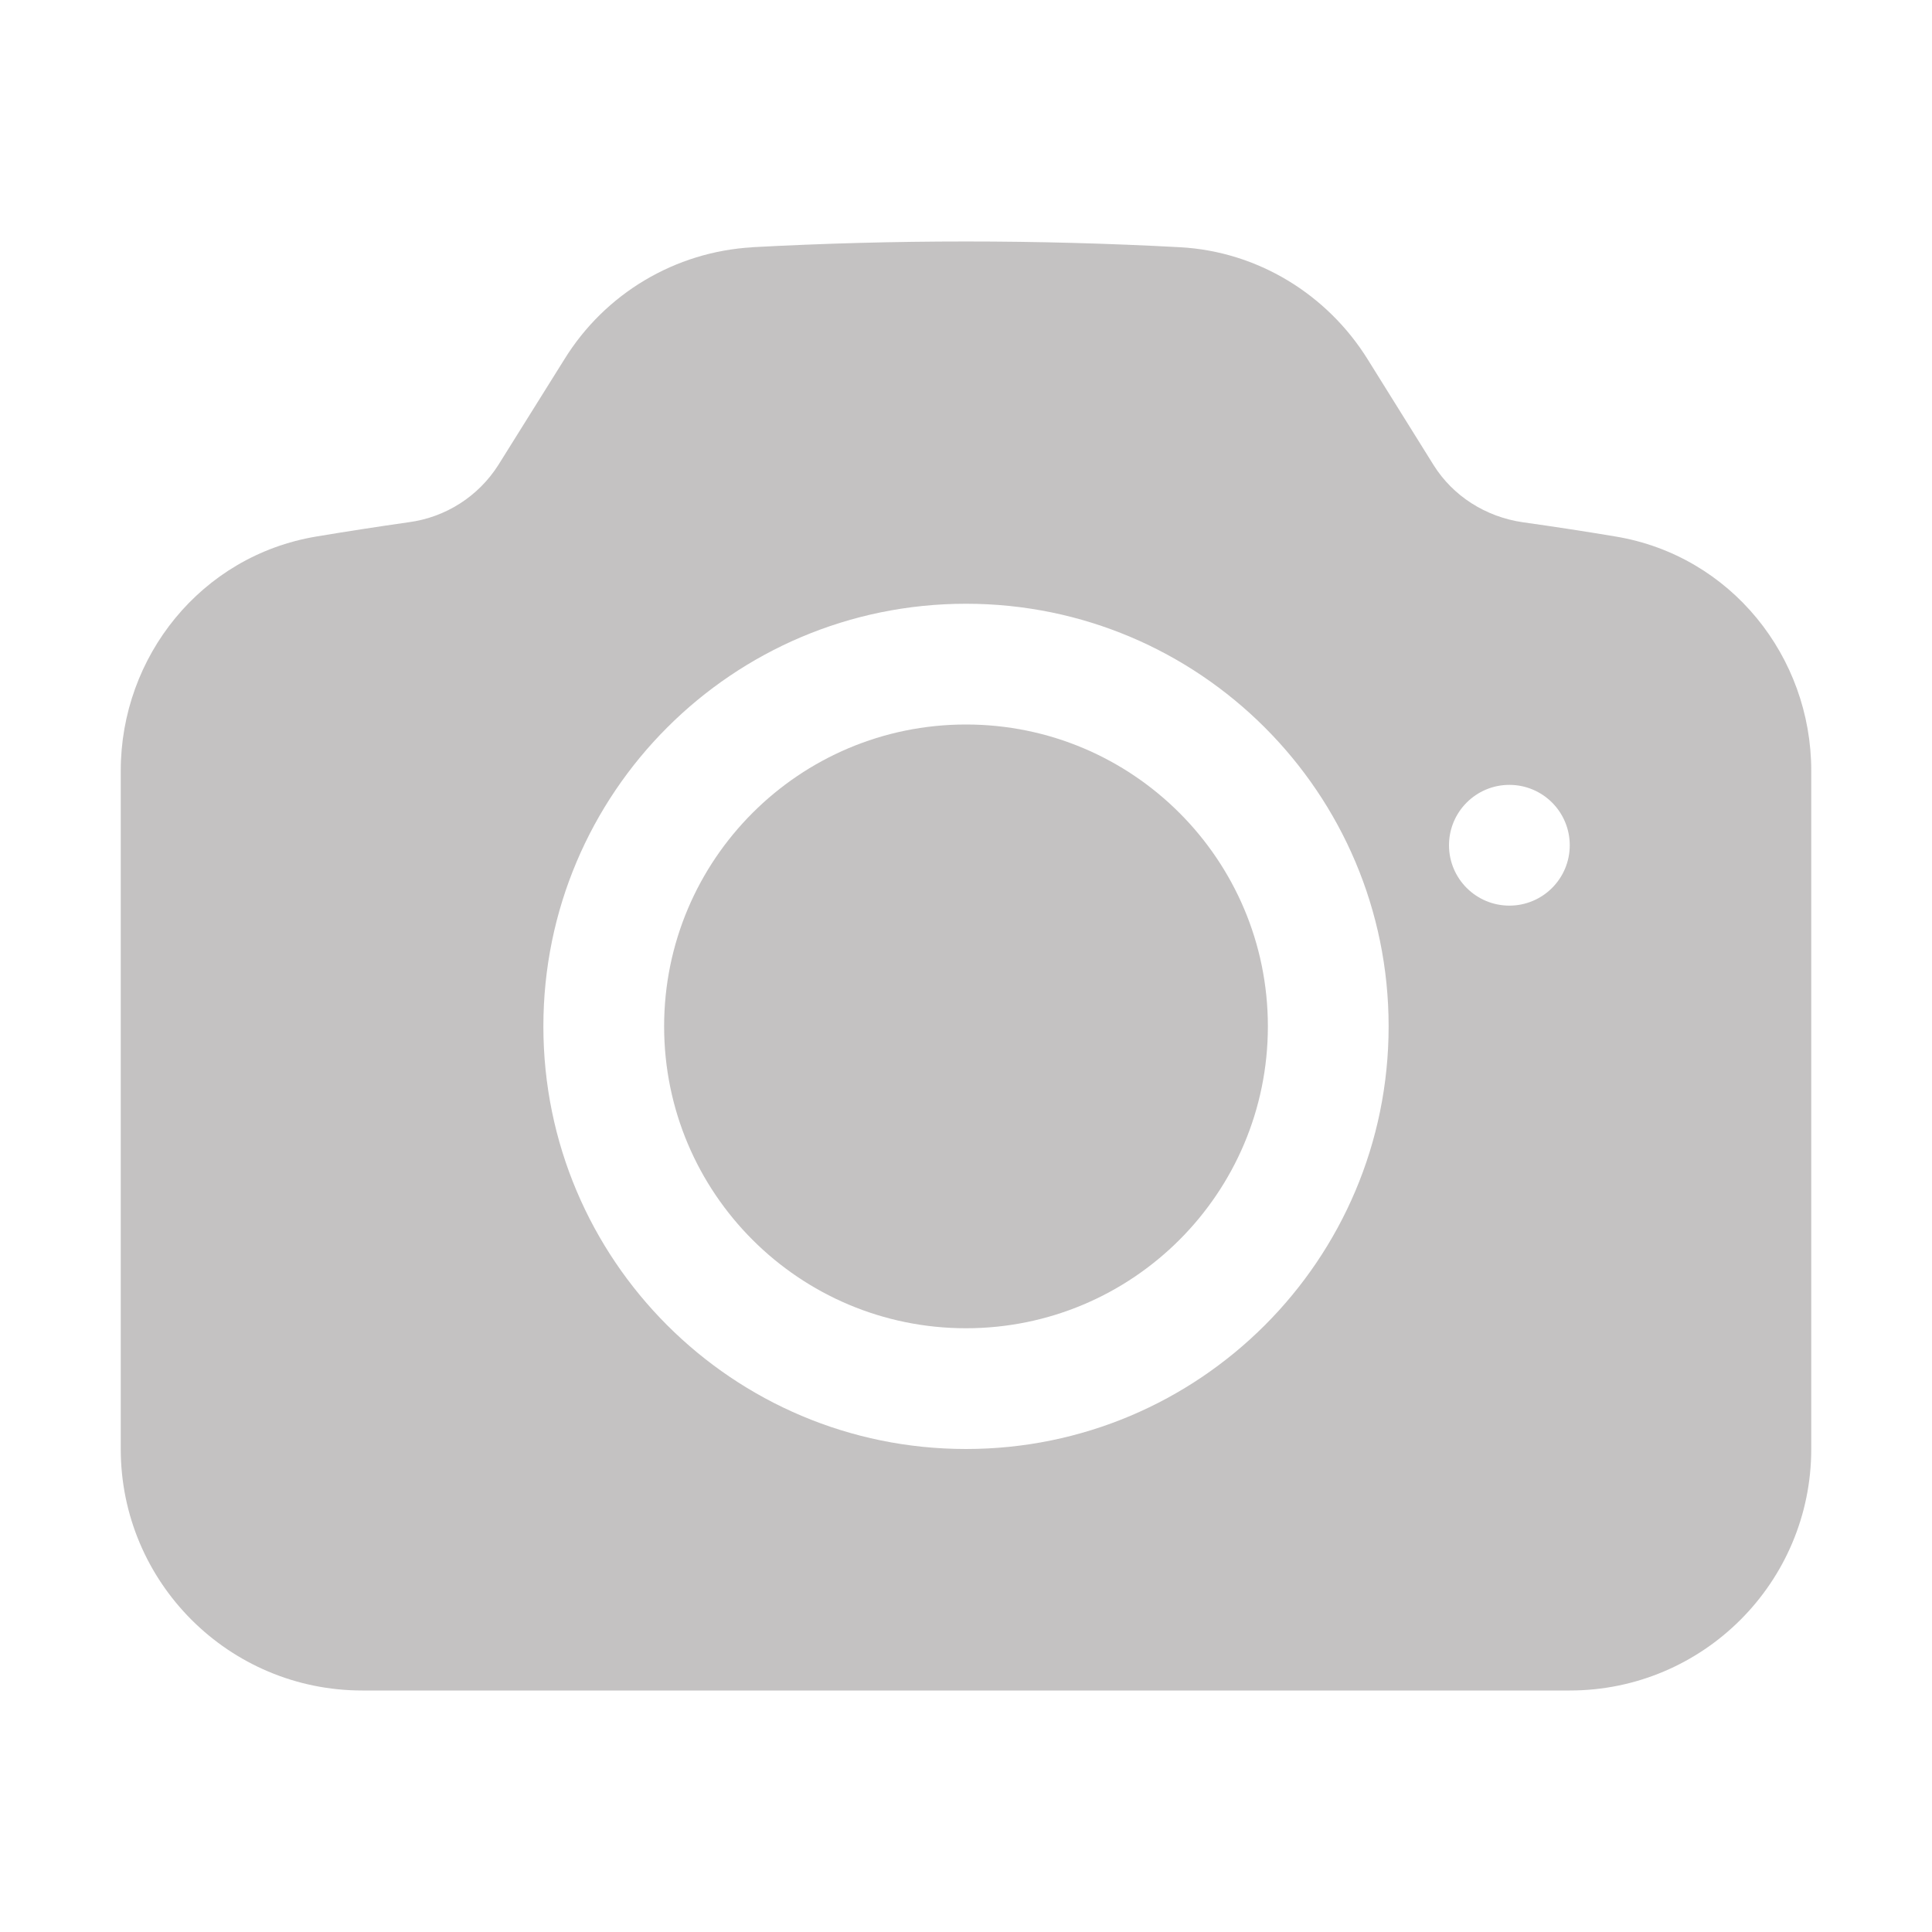
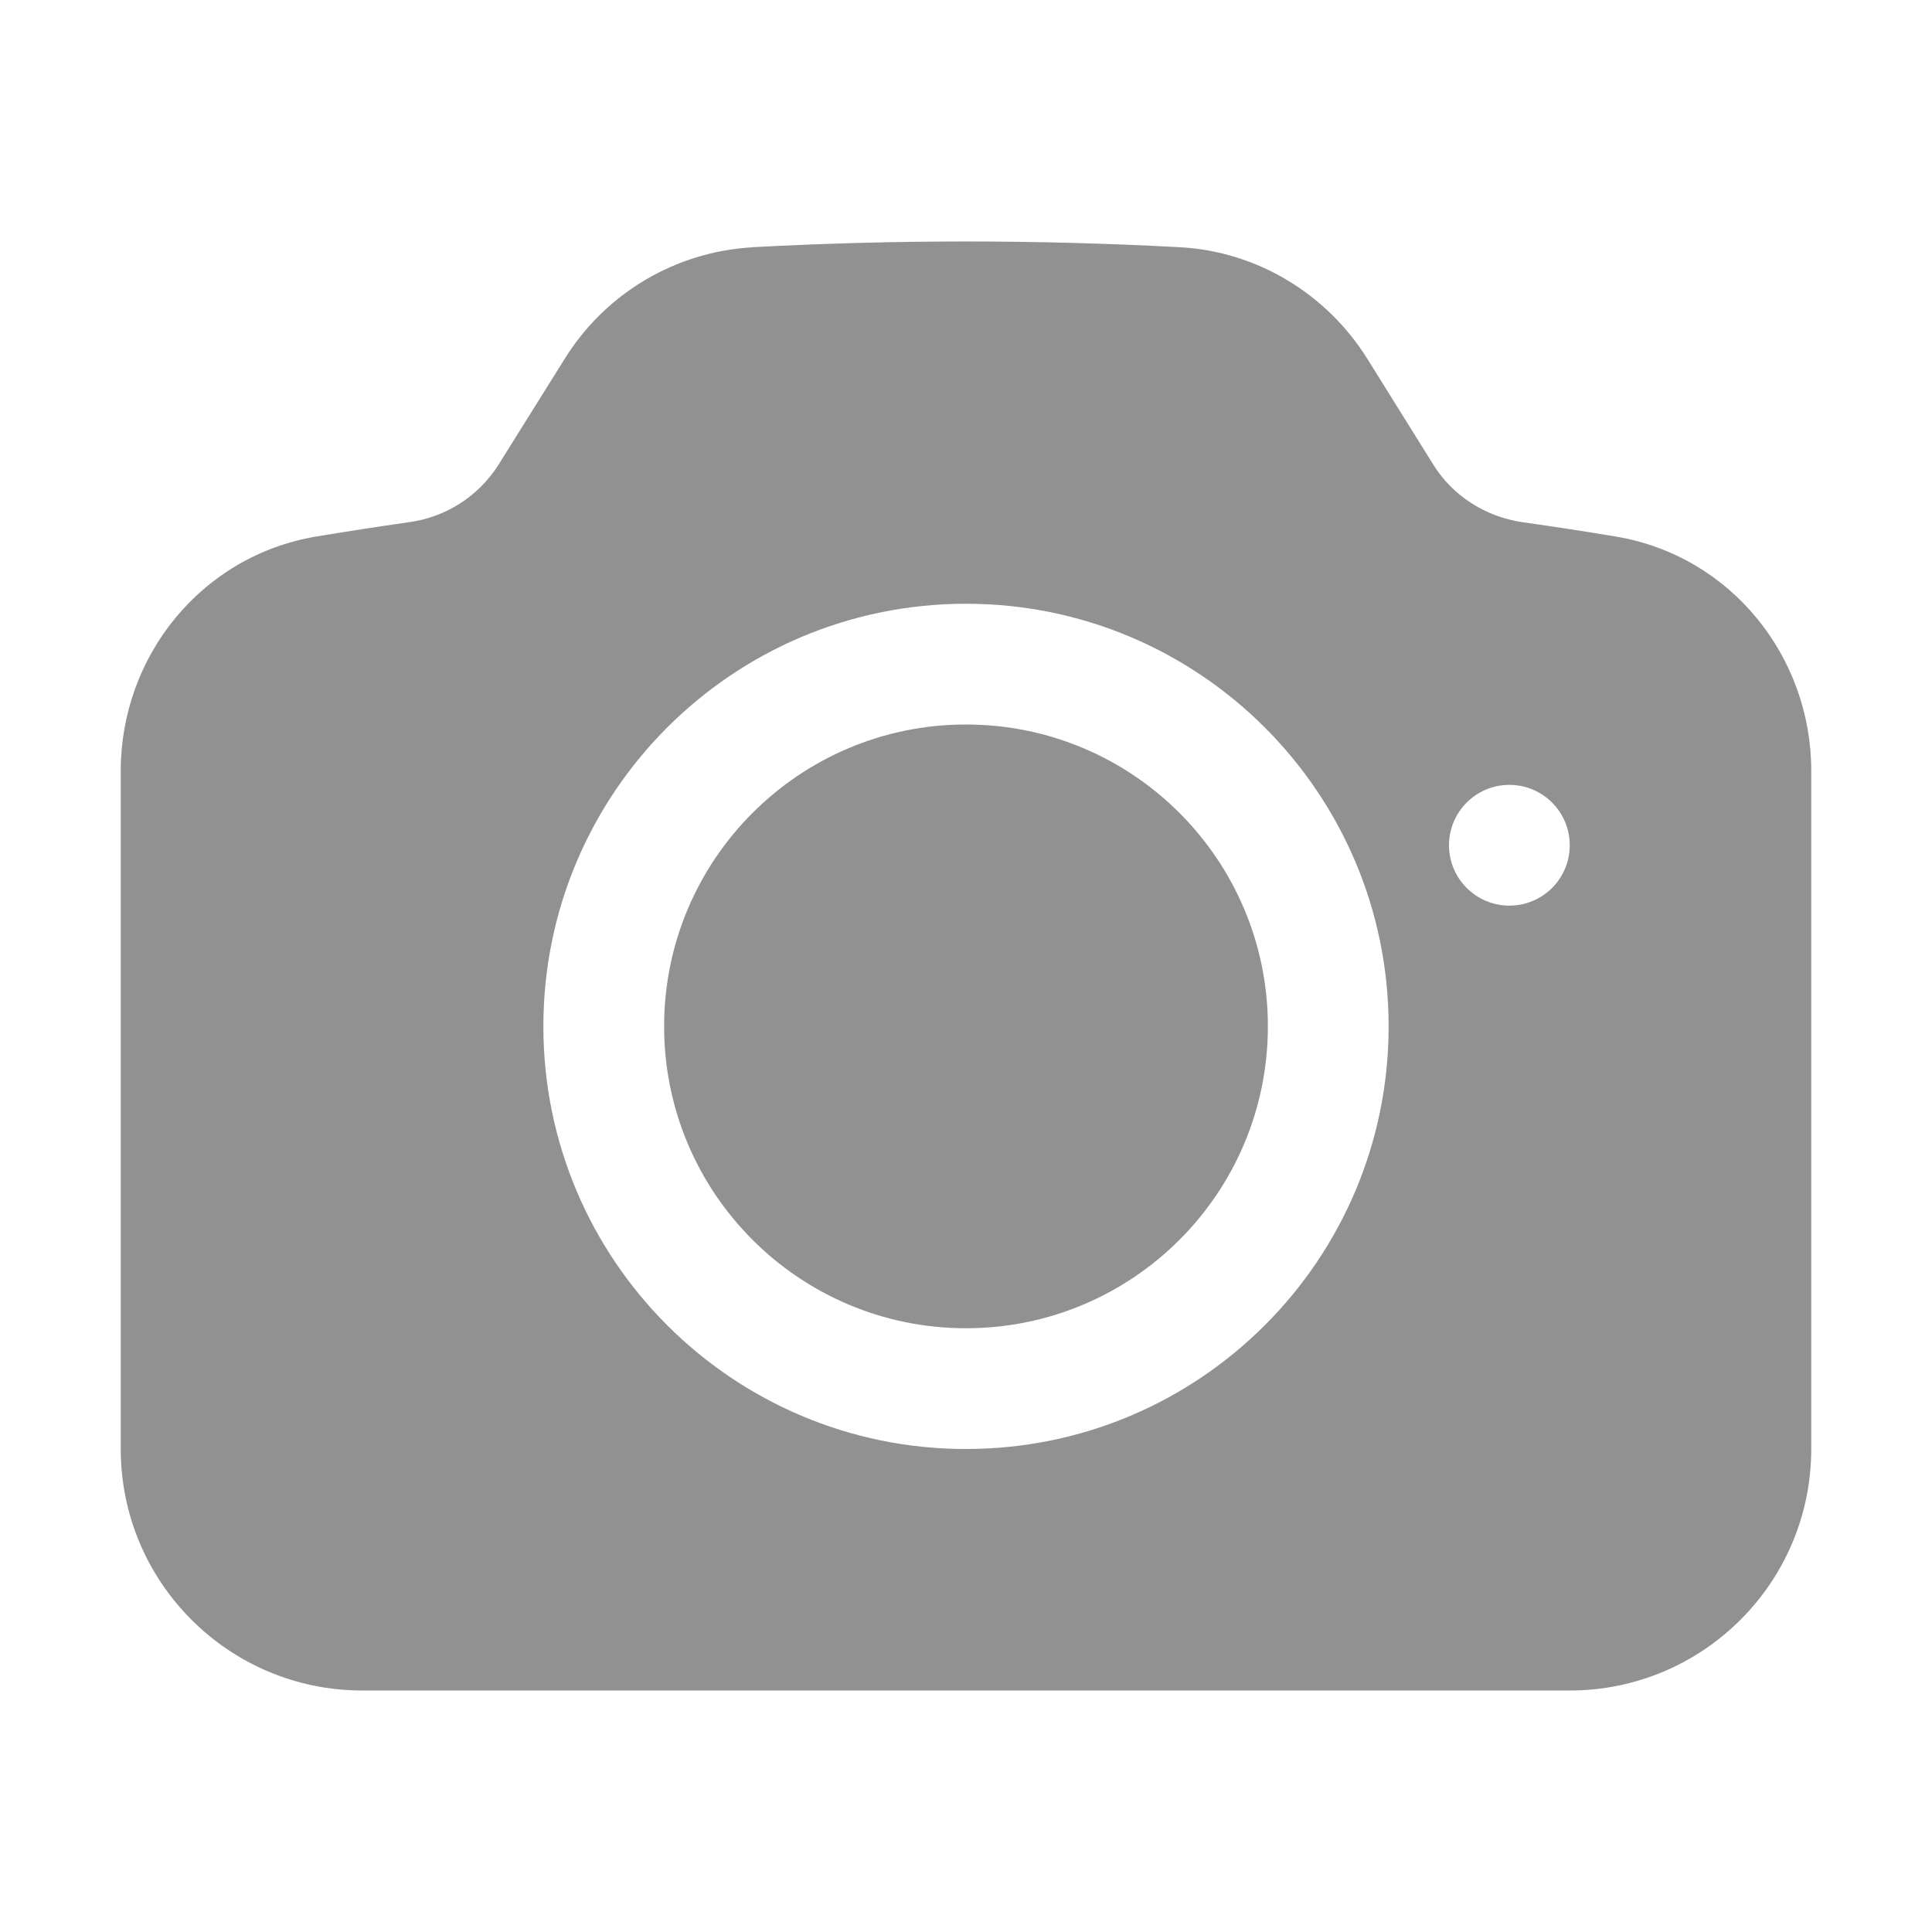
- <svg xmlns="http://www.w3.org/2000/svg" viewBox="0 0 24 24" fill="#c4c2c2" class="size-6">
+ <svg xmlns="http://www.w3.org/2000/svg" viewBox="0 0 24 24" fill="#919191" class="size-6">
  <path d="M12 9a3.75 3.75 0 1 0 0 7.5A3.75 3.75 0 0 0 12 9Z" />
  <path fill-rule="evenodd" d="M9.344 3.071a49.52 49.52 0 0 1 5.312 0c.967.052 1.83.585 2.332 1.39l.821 1.317c.24.383.645.643 1.11.71.386.054.77.113 1.152.177 1.432.239 2.429 1.493 2.429 2.909V18a3 3 0 0 1-3 3h-15a3 3 0 0 1-3-3V9.574c0-1.416.997-2.67 2.429-2.909.382-.064.766-.123 1.151-.178a1.56 1.56 0 0 0 1.11-.71l.822-1.315a2.942 2.942 0 0 1 2.332-1.39ZM6.75 12.75a5.25 5.25 0 1 1 10.5 0 5.25 5.25 0 0 1-10.5 0Zm12-1.5a.75.75 0 1 0 0-1.5.75.75 0 0 0 0 1.5Z" clip-rule="evenodd" />
</svg>
